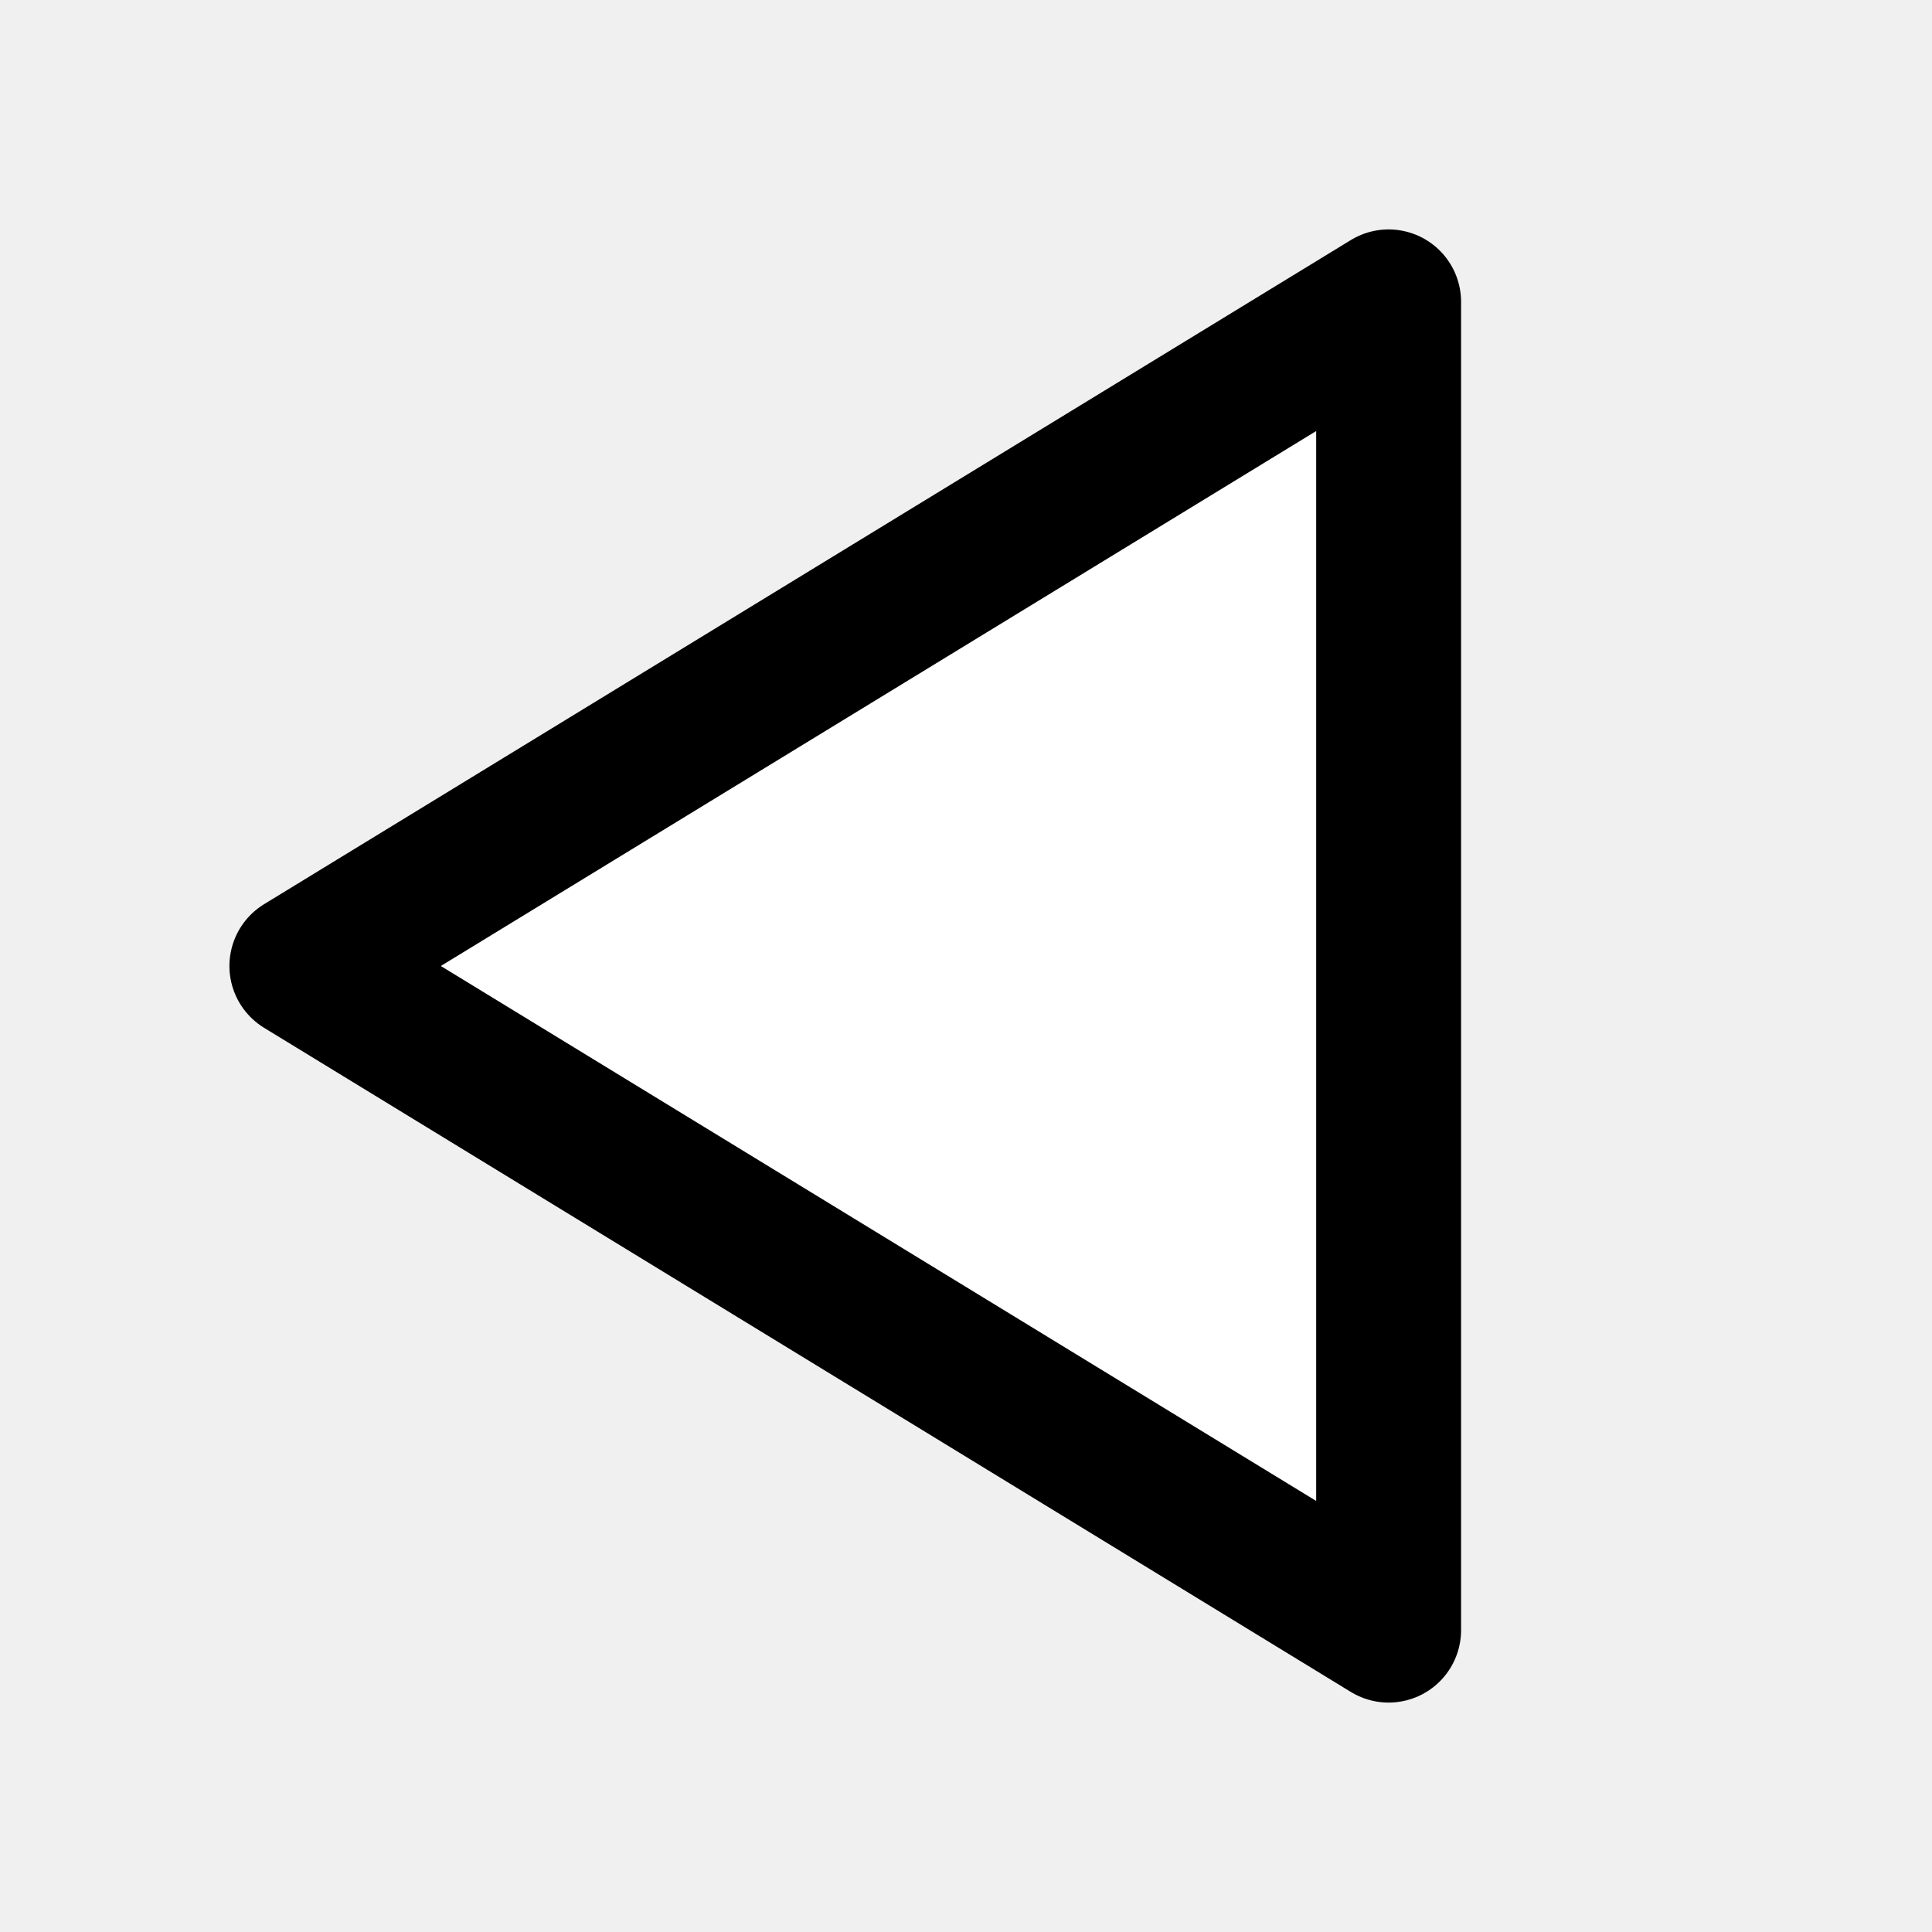
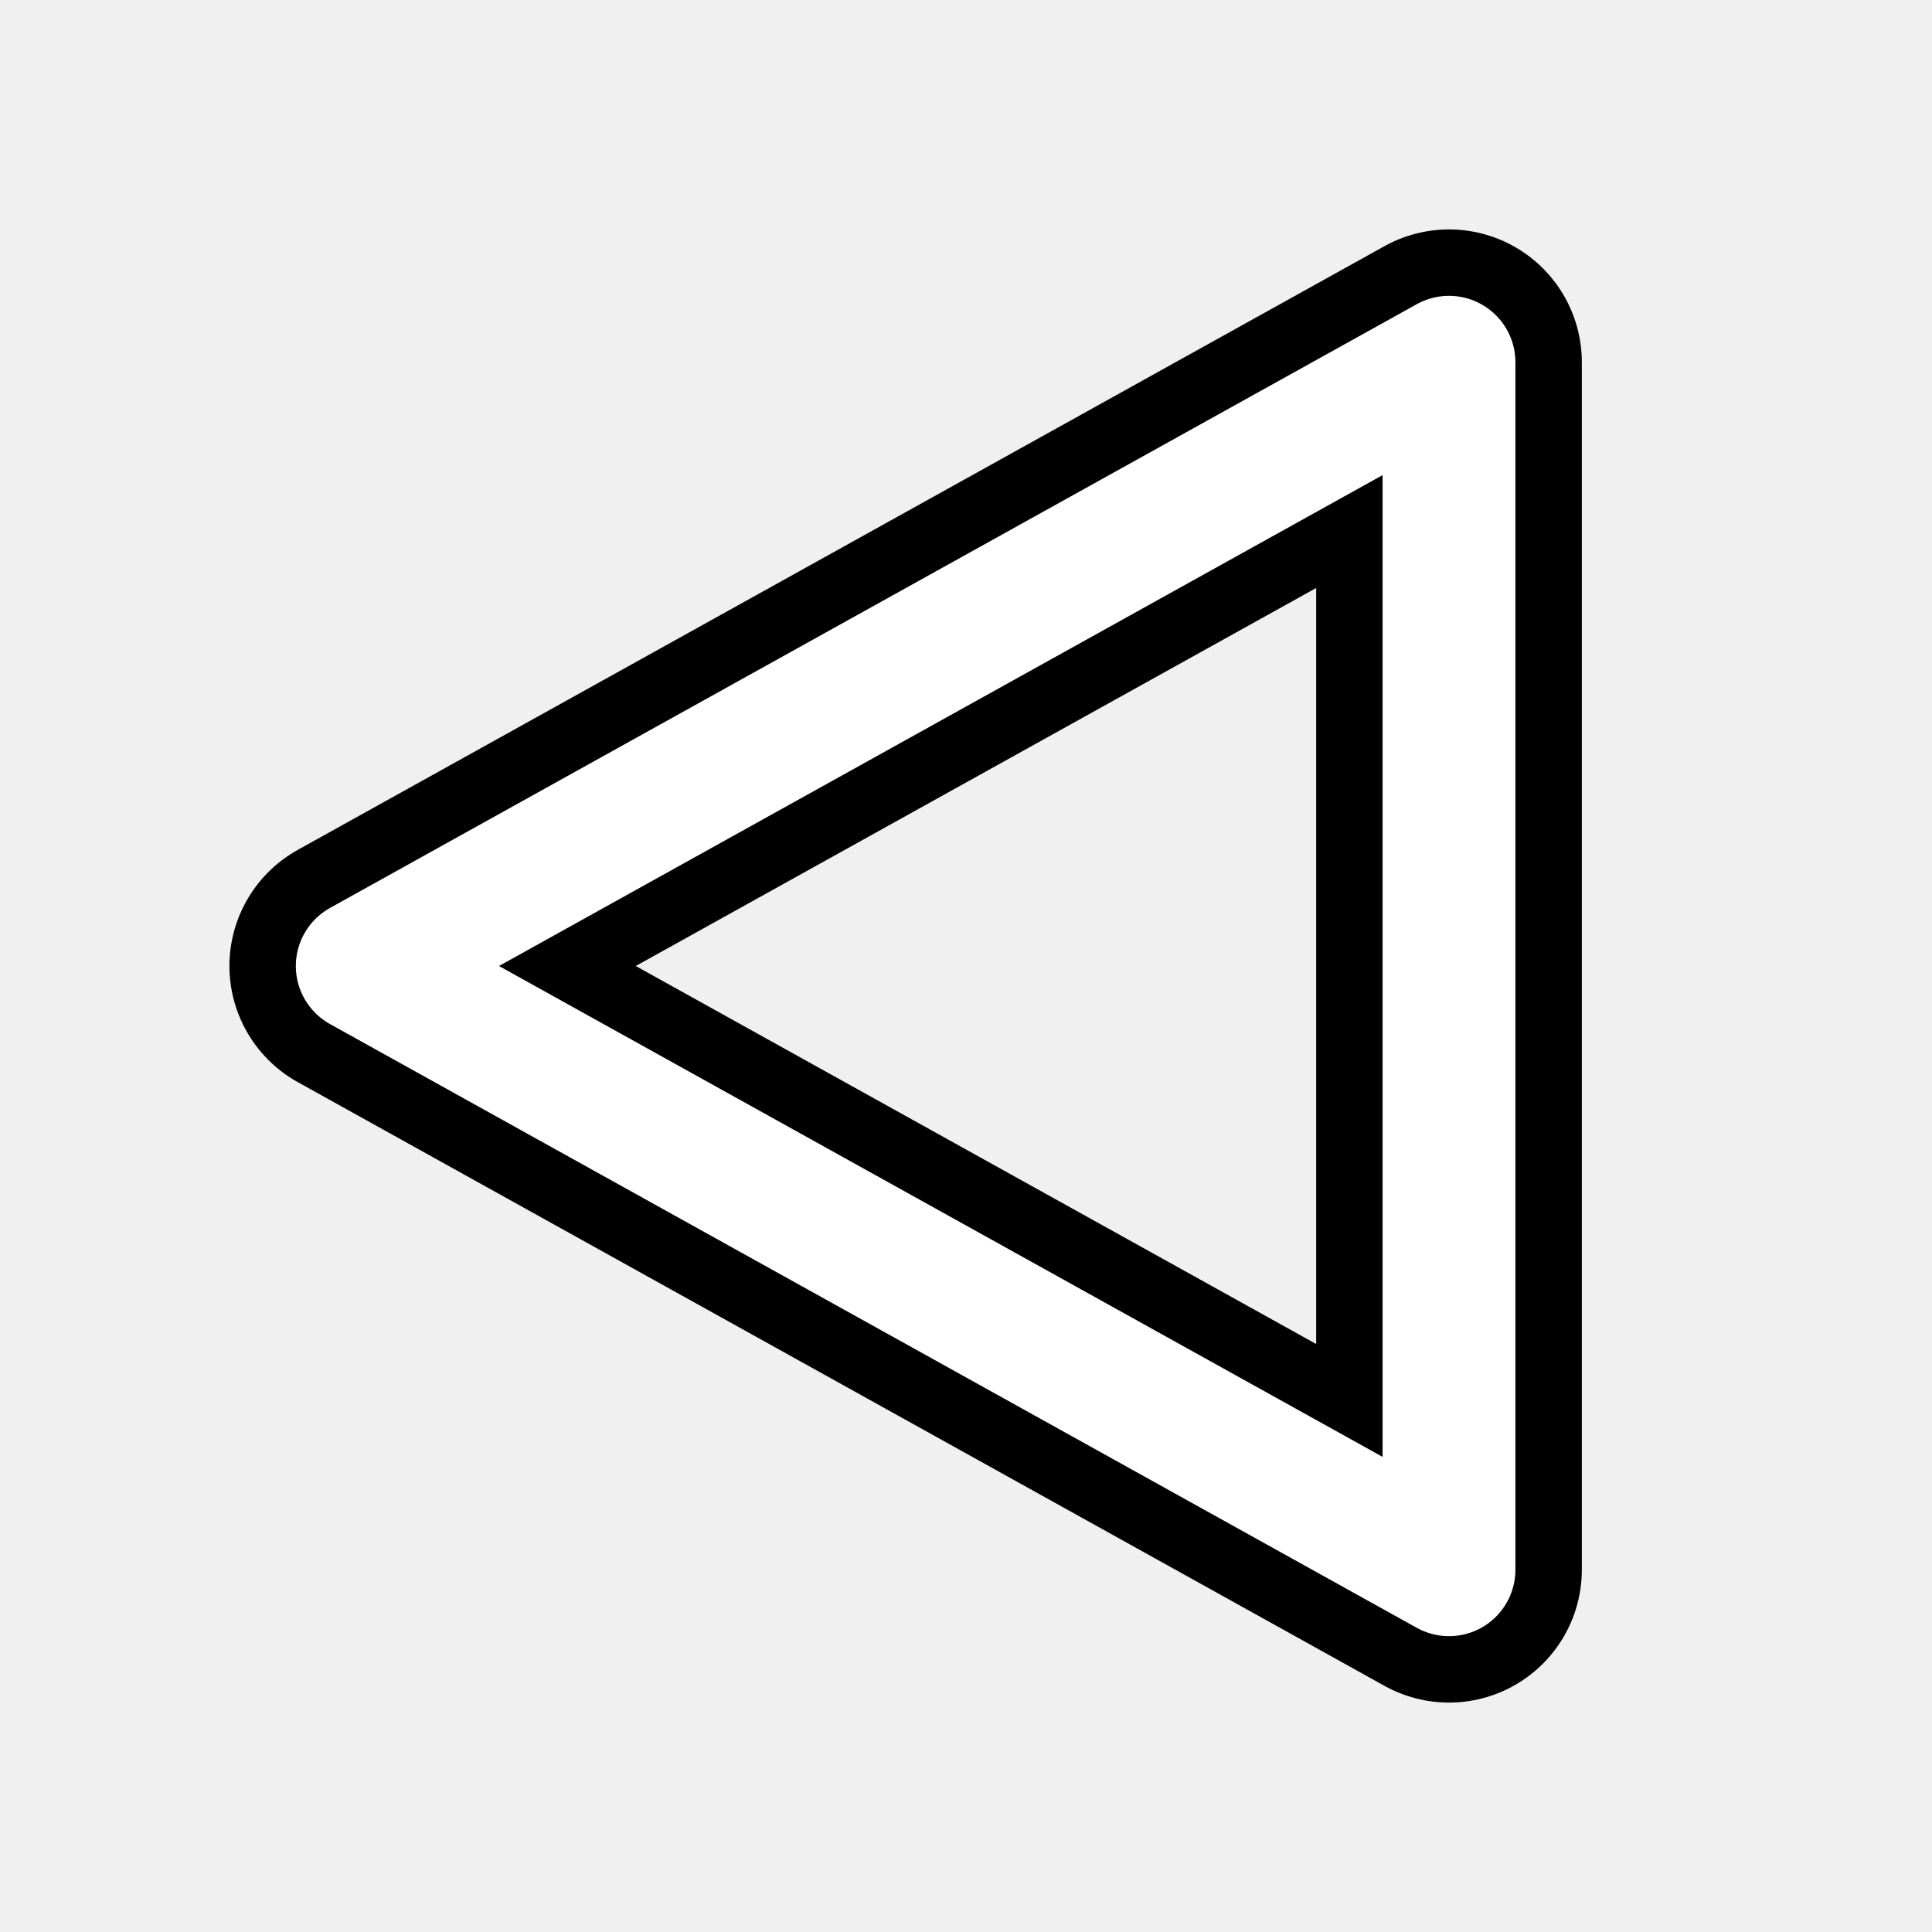
<svg xmlns="http://www.w3.org/2000/svg" width="32" height="32" viewBox="0 0 32 32">
-   <polygon points="23,5 5,16 23,27" fill="#ffffff" stroke="#000000" stroke-width="2.4" stroke-linejoin="round" />
+   <polygon points="24,6 6,16 24,26" fill="none" stroke="#000000" stroke-width="4.4" stroke-linejoin="round" />
+   <polygon points="24,6 6,16 24,26" fill="none" stroke="#ffffff" stroke-width="2.2" stroke-linejoin="round" />
</svg>
